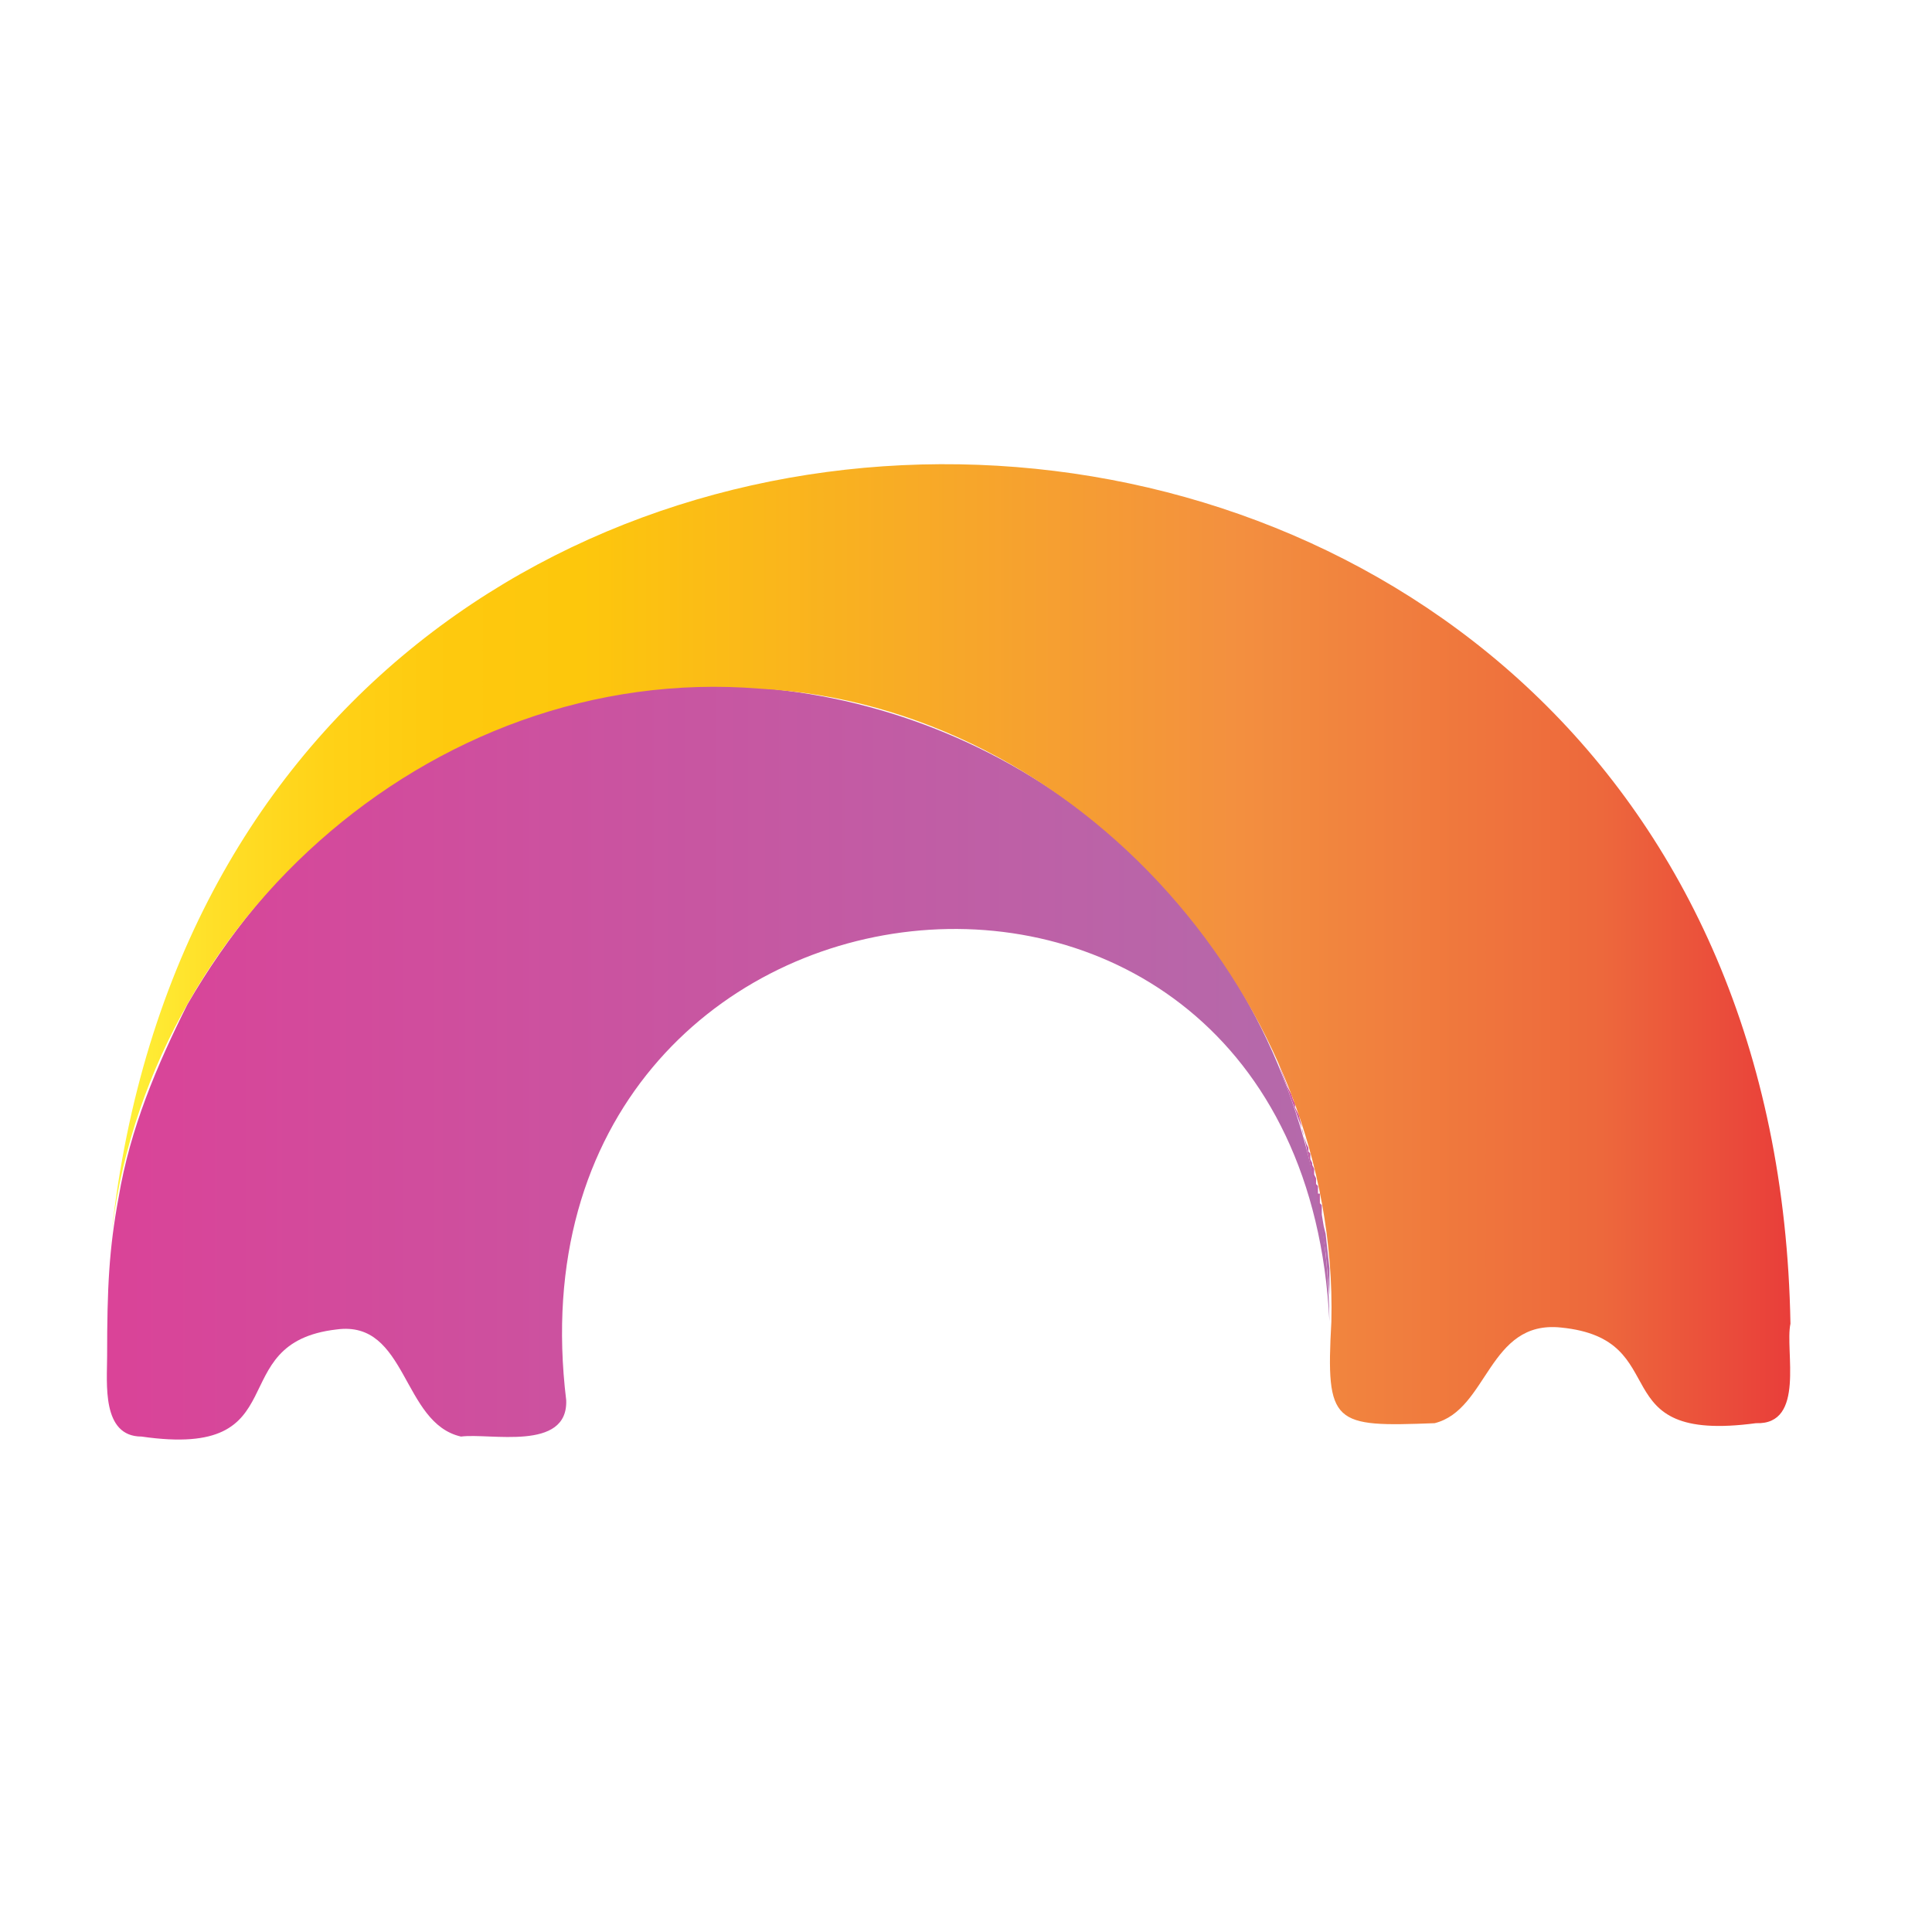
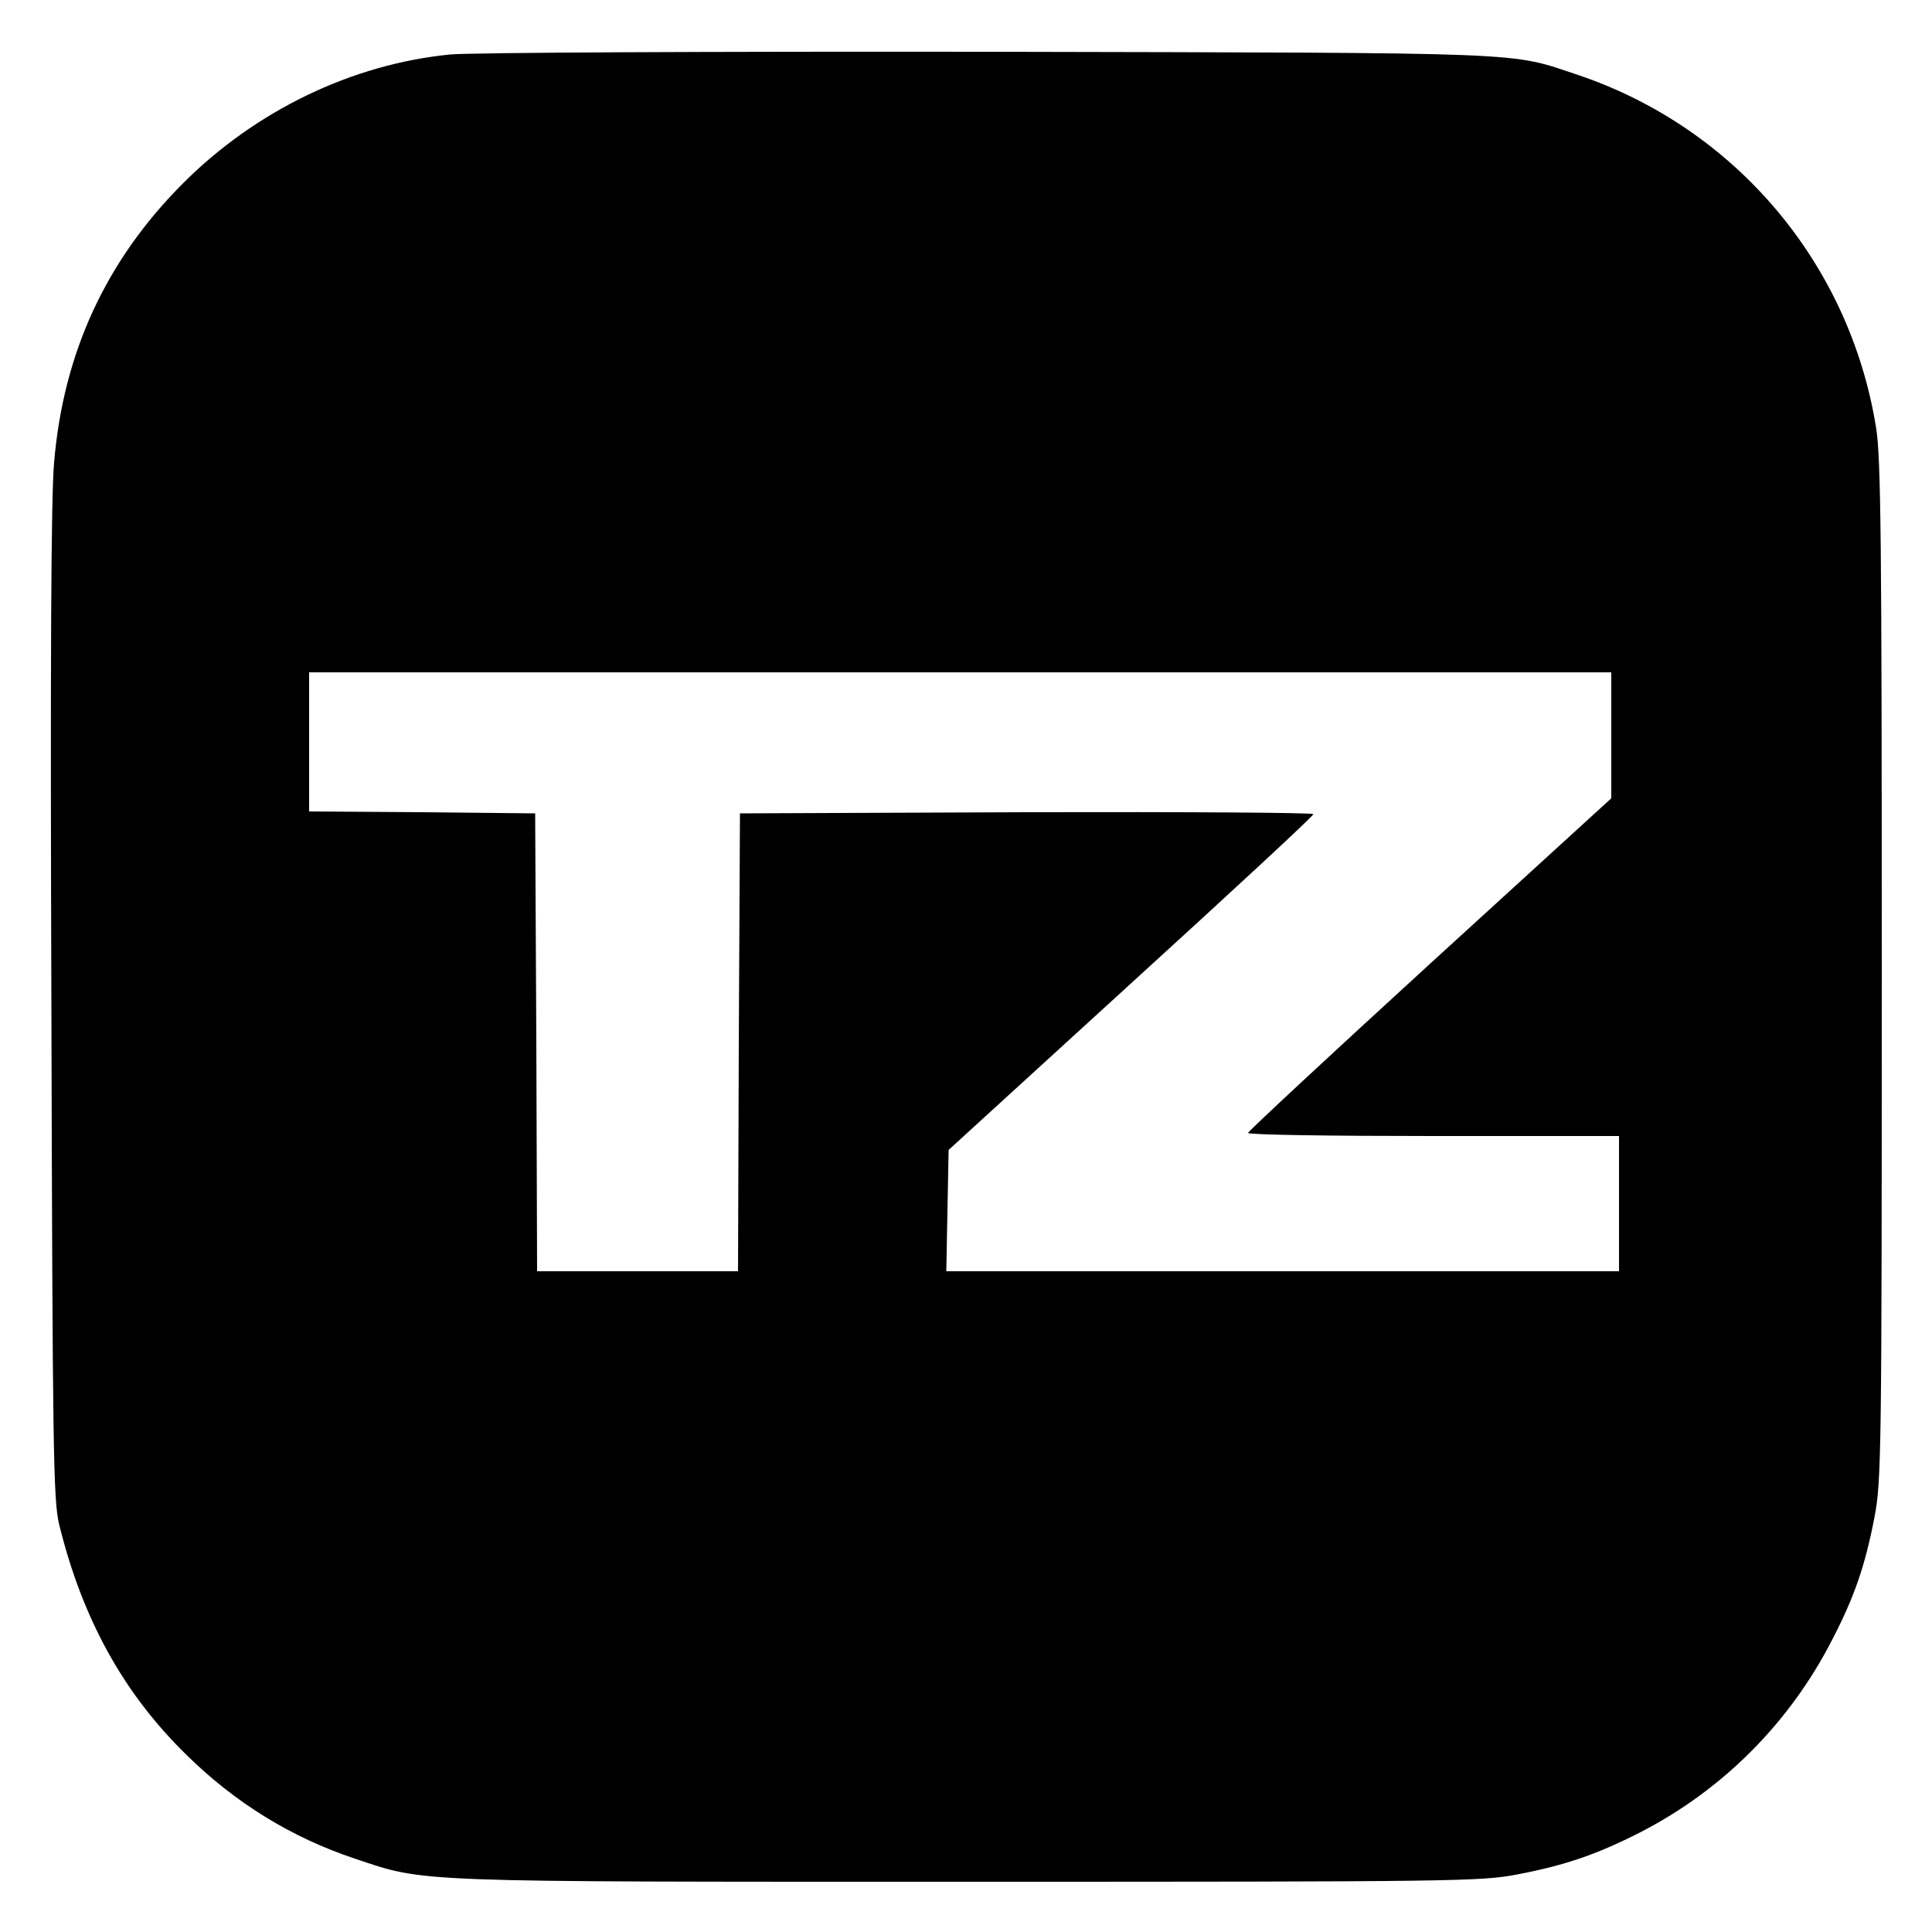
- <svg xmlns="http://www.w3.org/2000/svg" version="1.1" id="Layer_1" x="0px" y="0px" viewBox="0 0 101 101" enable-background="new 0 0 101 101" xml:space="preserve">
-   <g enable-background="new    ">
-     <rect x="-337" y="-153" display="none" fill="#1A1851" width="775" height="458" />
-     <path display="none" fill="#231F20" d="M-32.7,95.7c-2.3,0-4.1,2-4.1,4.3c0.4,2.1-1.2,25.6,1.2,26.6l0,0l0,0c1.5,1.6,4.4,1.6,5.9,0   l0,0l0,0c2.3-0.9,0.7-24.6,1.2-26.6C-28.6,97.7-30.4,95.7-32.7,95.7L-32.7,95.7z M-32.7,84.3c-2.6,0-4.4,0.9-4.3,3.6   c-0.3,3.2,1,5.1,4.4,4.8c2.6,0,4.2-1,4.1-3.6C-28.1,85.9-29.4,84.1-32.7,84.3L-32.7,84.3z M-66,83.7c-1.2,0-2.2,0.4-2.9,1.3l0,0   c-0.8,0.8-1.2,1.8-1.2,3c0.5,1.8-1.2,38.3,1.2,38.7l0,0l0,0c1.5,1.6,4.4,1.6,5.9,0l0,0l0,0c3-3.9-0.4-17.1,1.9-21.2   c1.7-4.1,9.6-5,10.8-0.1l0,0c1.6,4.3-1.2,17.5,1.6,21.3l0,0l0,0c1.5,1.6,4.4,1.6,5.9,0l0,0l0,0c0.8-0.8,1.2-1.9,1.2-3.1   c-0.2-4.9,0.6-17.4-0.9-22l0,0C-44.4,92.7-57,92-62,98.7c-0.3-2.4,1-12.1-1.2-13.8l0,0C-63.9,84.1-64.9,83.7-66,83.7L-66,83.7z" />
-     <g display="none">
-       <g display="inline">
-         <linearGradient id="SVGID_00000019647732625980616430000008745852852300914093_" gradientUnits="userSpaceOnUse" x1="-24.139" y1="-278.977" x2="-14.999" y2="-278.977" gradientTransform="matrix(1 0 0 1 0 402)">
-           <stop offset="0" style="stop-color:#D94498" />
-           <stop offset="1" style="stop-color:#D94498" />
-         </linearGradient>
-         <path id="SVGID_1_" fill="url(#SVGID_00000019647732625980616430000008745852852300914093_)" d="M-20,118.3     c-4.4-0.3-5.2,5.7-3.1,8.4h0c1.5,1.5,5.3,1.5,6.8,0C-13.7,123.7-15.2,117.4-20,118.3L-20,118.3z" />
-       </g>
-     </g>
-     <path display="none" fill="#231F20" d="M69.2,100.9c2.2,0,4.5,1.1,5.9,2.9l0,0c0.7,0.8,1,1.8,1.1,2.8H61.7   C62.2,102.8,65.6,100.8,69.2,100.9L69.2,100.9z M3.6,100.9c2.2,0,4.5,1.1,5.9,2.9l0,0l0,0c0.7,0.8,1,1.8,1.1,2.8H-3.9   C-3.4,102.8,0,100.8,3.6,100.9L3.6,100.9z M24.7,93.7c-3.1-0.1-4.9,3.4-3.6,6l0,0l11.2,25.5l0,0l0,0c0.4,0.9,1,1.7,1.7,2.2l0,0l0,0   c2.2,1.2,5,0.3,6-2.2l0,0l11.2-25.5l0,0c0.1-0.3,0.2-0.6,0.3-1l0,0c1.3-3.3-3-6.4-5.8-4.4c-1.3,0.2-8.5,19.2-9.2,20.5l-7.8-18.4   C28.1,94.7,26.4,93.7,24.7,93.7L24.7,93.7L24.7,93.7z M158.3,93.1c-2,0-4,0.4-5.8,1.2c-7,2.5-8.7,12.8-2.4,16.9l0,0l0,0   c2.2,1.5,5,2.2,7.5,3l0,0c1.2,0.3,2.2,0.7,3.2,1l0,0c4.8,1.3,3.3,6.6-1.2,6.2c-5.6,1.2-7.8-6.7-12.8-4.4l0,0   c-2,1.1-2.3,3.7-1.2,5.3l0,0c1.6,2.2,3.7,3.8,6.1,4.7c4.3,1.5,8.7,1.9,12.9,0.1c13.5-7.5,4.8-19.6-7.6-21.1c-2.3-0.5-4-3.2-2.4-5   l0,0l0,0c0.4-0.4,1-0.7,1.5-0.8l0,0c1.9-0.4,4-0.2,5.6,0.5c2.1,0.8,2.6,3,4.9,3.1l0,0c3.3,0.2,4.8-3.7,2.9-6.1l0,0   C166.9,94.5,162.4,93.1,158.3,93.1L158.3,93.1z M106.4,93.1c-3.7,0-7.2,1.9-9.5,4.7c0-5.4-8.3-5.2-8.1,0.3c0.4,2-1.2,27.8,1.2,28.7   l0,0l0,0c1.5,1.6,4.4,1.6,5.9,0l0,0l0,0c3-3.9-0.4-18.2,1.9-22.4l0,0l0,0c1.8-4.1,10-5,11.3-0.1l0,0l0,0c1.8,4.4-1.2,18.5,1.7,22.4   l0,0l0,0c1.5,1.6,4.4,1.6,5.9,0l0,0l0,0c0.8-0.8,1.2-1.9,1.2-3.1c-0.2-5,0.6-18.5-0.9-23.1l0,0C115.4,95.5,111.9,93,106.4,93.1   L106.4,93.1z M69.2,93.1c-5.7,0-10.9,3.3-13.7,8.4l0,0c-2.8,5-3,13.3-0.2,18.5l0,0c1.4,2.6,3.4,4.7,5.9,6.2l0,0   c4.2,2.4,10.3,3,15.1,1.2c7.6-1.6,9-11.5,0.6-8.9l0,0c-4.2,3.3-11.7,2.9-14.5-2.4l0,0c-0.4-0.7-0.7-1.5-0.9-2.3   c2.1-0.4,20.7,1,22-1c3.4-4.3-0.3-11.1-3.4-14.7l0,0c-1.4-1.6-3.1-2.8-5-3.7C73.3,93.5,71.3,93.1,69.2,93.1L69.2,93.1L69.2,93.1z    M3.6,93.1c-5.7,0-10.9,3.3-13.7,8.4l0,0c-2.8,5-3,13.3-0.2,18.5l0,0c1.4,2.6,3.4,4.7,5.9,6.2l0,0c4.2,2.4,10.3,3,15.1,1.2l0,0   c7.5-1.5,9-11.5,0.6-8.9l0,0c-4.2,3.3-11.7,2.9-14.5-2.4l0,0c-0.4-0.7-0.7-1.5-0.9-2.3c2.1-0.4,20.7,1,22-1   c3.4-4.3-0.3-11.1-3.4-14.7l0,0C11.7,95.1,7.8,93,3.6,93.1L3.6,93.1L3.6,93.1z M130.3,86.6c-4.2-0.1-4.4,4.7-4.1,7.8   c-8.1-1.4-8.1,9.3,0,7.9c0.8,5.5-2.4,20.9,3.3,24.4l0,0l0,0c11.7,5.9,16.4-8,7.9-6.4l0,0c-1.3,0.5-3.3,0.1-3.1-1.8   c0,0,0-16.3,0-16.3c1.8-0.1,5.1,0.5,6.4-1.1l0,0l0,0c3.6-5.4-1.8-7.5-6.5-6.8C134.5,91.3,134.5,86.5,130.3,86.6L130.3,86.6z" />
-     <g id="rainbow_00000022555135414785153570000005307195354866911366_">
-       <g>
-         <linearGradient id="SVGID_00000033366312633716854970000006685084104783091636_" gradientUnits="userSpaceOnUse" x1="66.78" y1="62.229" x2="69.508" y2="62.229">
-           <stop offset="0" style="stop-color:#DA4398" />
-           <stop offset="0.999" style="stop-color:#B46AAB" />
-         </linearGradient>
-         <polyline fill="url(#SVGID_00000033366312633716854970000006685084104783091636_)" points="66.8,55.5 68.1,59.1 68.5,60.9     69,63.5 69.3,65.5 69.5,67.7 69.5,68.9 69.5,66.3 69.3,64.5 69.2,64.1 69.1,63.5 69.1,63.4 69.1,63.2 69.1,63.1 69.1,63 69,62.9     69,62.8 69,62.7 69,62.6 69,62.5 69,62.4 68.9,62.4 68.9,62.3 68.9,62.2 68.9,62 68.8,61.9 68.8,61.7 68.8,61.6 68.7,61.4     68.7,61.3 68.7,61.1 68.6,60.9 68.6,60.8 68.5,60.6 68.5,60.4 68.5,60.3 68.4,60.2 68.4,60 68.3,59.8 68.2,59.5 68.1,59.2     68,58.7 67.9,58.3 67.7,57.9 67.7,57.7 67.6,57.5 67.5,57.2 67.3,56.8 67,56    " />
-         <linearGradient id="SVGID_00000108285685611048836810000005942971404909141653_" gradientUnits="userSpaceOnUse" x1="5.47" y1="-346.457" x2="69.513" y2="-346.457" gradientTransform="matrix(1 0 0 1 0 402)">
-           <stop offset="0" style="stop-color:#DA4398" />
-           <stop offset="0.999" style="stop-color:#B46AAB" />
-         </linearGradient>
-         <path id="SVGID_00000069357947241456290020000016765814773579635376_" fill="url(#SVGID_00000108285685611048836810000005942971404909141653_)" d="     M69.5,69.1C68,38.8,26,43.6,29.6,73.2c0.1,2.7-4,1.7-5.5,1.9c-3.1-0.7-2.8-6.1-6.5-5.6c-6.1,0.7-1.9,6.8-10.2,5.6     c-2.1,0-1.8-2.8-1.8-4.2c0-3.6,0.1-5.6,0.6-8.3c0.6-3.6,2-6.9,3.6-10.1C27,22.9,69.1,35.5,69.5,69.1z" />
-       </g>
-     </g>
-     <g id="rainbow">
-       <g>
-         <linearGradient id="SVGID_00000038384446097372366990000013676474618069385368_" gradientUnits="userSpaceOnUse" x1="5.67" y1="-352.589" x2="93.557" y2="-352.589" gradientTransform="matrix(1 0 0 1 0 402)">
-           <stop offset="0" style="stop-color:#FFF33B" />
-           <stop offset="5.950000e-02" style="stop-color:#FFE029" />
-           <stop offset="0.13" style="stop-color:#FFD217" />
-           <stop offset="0.203" style="stop-color:#FEC90E" />
-           <stop offset="0.281" style="stop-color:#FDC70C" />
-           <stop offset="0.668" style="stop-color:#F3903F" />
-           <stop offset="0.888" style="stop-color:#ED683C" />
-           <stop offset="1" style="stop-color:#E93E3A" />
-         </linearGradient>
-         <path id="SVGID_00000040569330609575044710000002757115625567616934_" fill="url(#SVGID_00000038384446097372366990000013676474618069385368_)" d="     M91.8,74.4c-8.2,1.1-4.1-4.4-10.2-5c-3.8-0.4-3.8,4.3-6.6,5c-5.3,0.2-5.7,0.1-5.4-5.3l0,0C70,52.5,56.4,36.9,39.7,36     C22.4,34.6,7,48.7,5.7,65.8c5-57.4,86.9-54.4,87.9,3.4C93.3,70.6,94.4,74.5,91.8,74.4L91.8,74.4z" />
-       </g>
-     </g>
-     <g id="rainbow_00000015343790141144027740000006422373996955350163_" display="none" opacity="0.115" enable-background="new    ">
-       <g display="inline">
-         <path fill="#010101" d="M68.1,68.1c0-8.4-4.6-15.3-11.3-18.7c-0.7-0.9-1.4-1.8-2.2-2.6c-5.4-5.7-13.2-9-21.1-9.1     C17.1,37.8,3.7,52,4,68.3l0,0v-0.2l0,0C3.7,49.7,19.3,33.8,37.9,35c16.8,0.8,30.4,16.2,30.1,32.8C68.1,67.9,68.1,68,68.1,68.1     L68.1,68.1z" />
-       </g>
-     </g>
+ <svg xmlns="http://www.w3.org/2000/svg" version="1.0" width="500pt" height="500pt" viewBox="0 0 500 500" preserveAspectRatio="xMidYMid meet">
+   <g transform="translate(0,500) scale(0.1,-0.1)" fill="#000000" stroke="none">
+     <path d="M1165 4859 c-254 -25 -503 -145 -691 -333 -199 -199 -310 -438 -334 -723 -8 -88 -10 -527 -7 -1403 3 -1159 5 -1281 20 -1345 60 -244 166 -437 330 -597 125 -123 270 -213 435 -268 185 -62 136 -60 1588 -60 1261 0 1328 1 1421 19 125 24 206 52 318 109 214 110 387 284 497 499 57 110 85 191 109 316 18 93 19 160 19 1415 0 1108 -2 1331 -15 1407 -69 425 -365 774 -771 911 -181 60 -100 57 -1524 60 -718 1 -1345 -2 -1395 -7z m3005 -1762 l0 -163 -470 -429 c-258 -236 -470 -433 -470 -437 0 -5 216 -8 480 -8 l480 0 0 -175 0 -175 -870 0 -871 0 3 157 3 157 472 431 c259 236 472 433 472 438 1 4 -333 6 -741 5 l-743 -3 -3 -592 -2 -593 -260 0 -260 0 -2 593 -3 592 -292 3 -293 2 0 180 0 180 1685 0 1685 0 0 -163z" />
  </g>
-   <path display="none" fill="#231F20" d="M79,95" />
-   <linearGradient id="SVGID_00000036217261622204879950000003828158896458472863_" gradientUnits="userSpaceOnUse" x1="67" y1="63" x2="67" y2="63">
-     <stop offset="0" style="stop-color:#DA4398" />
-     <stop offset="0.999" style="stop-color:#B46AAB" />
-   </linearGradient>
-   <path display="none" fill="url(#SVGID_00000036217261622204879950000003828158896458472863_)" d="M67,63" />
</svg>
